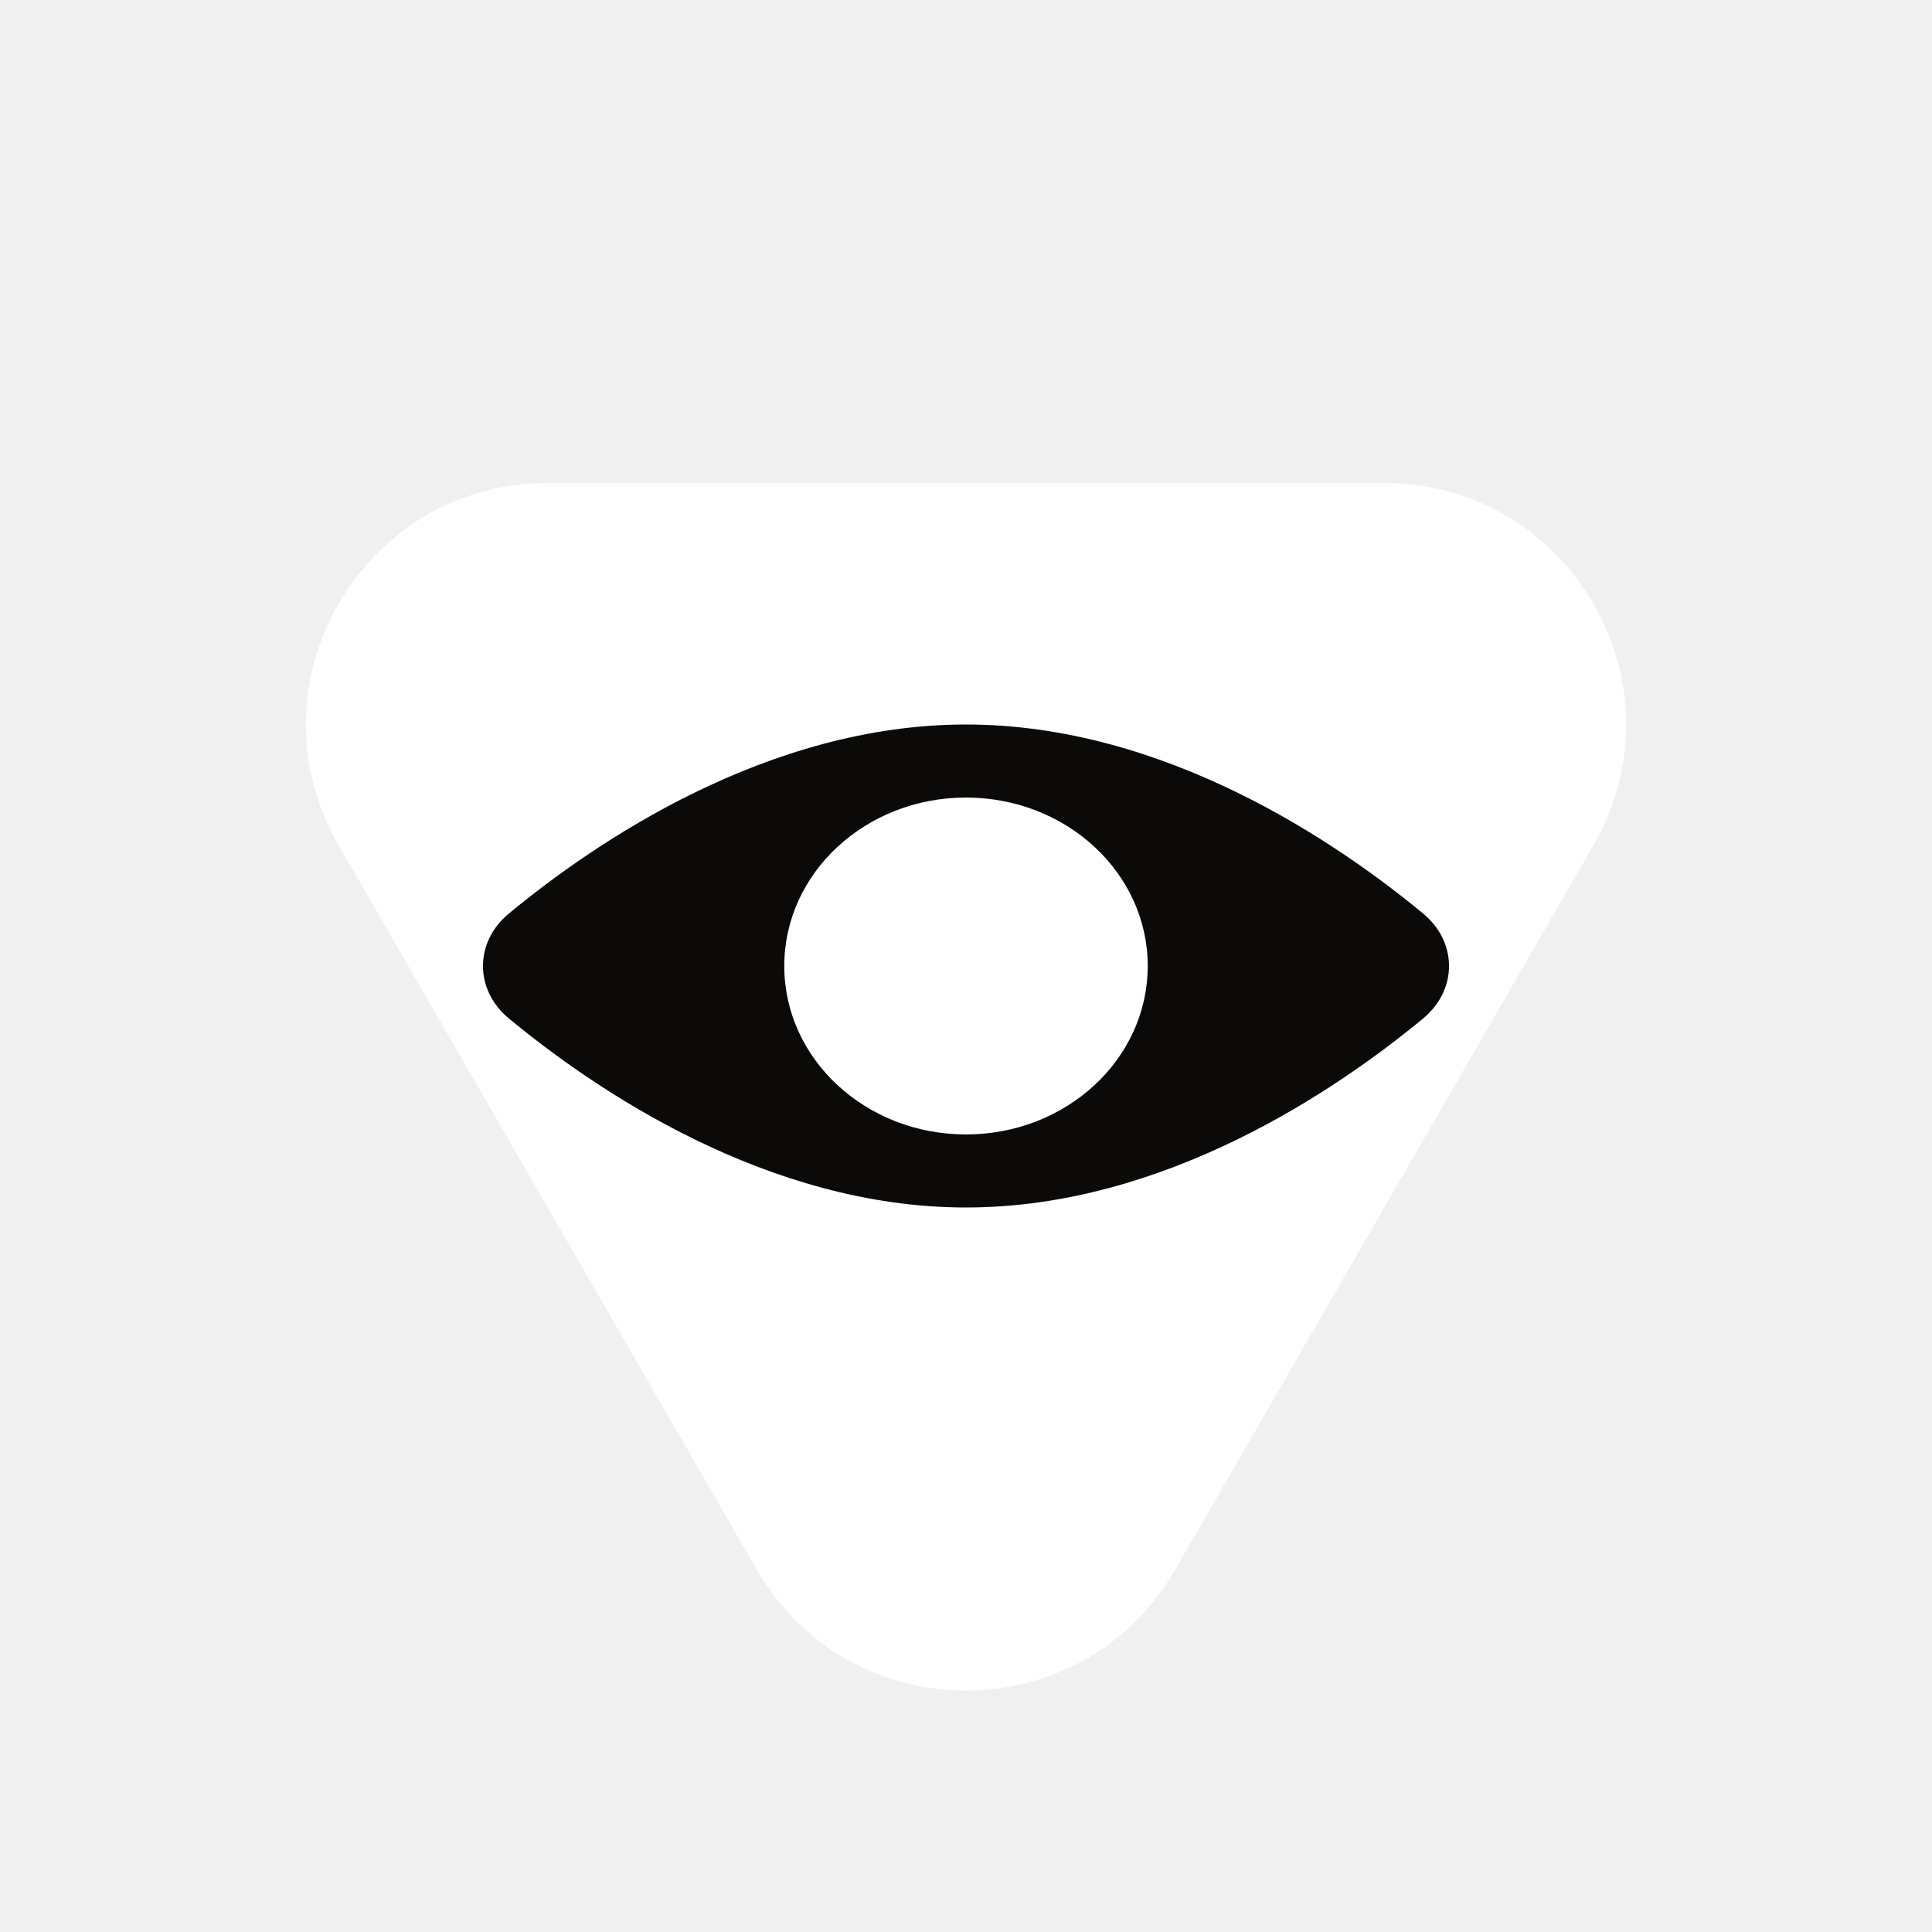
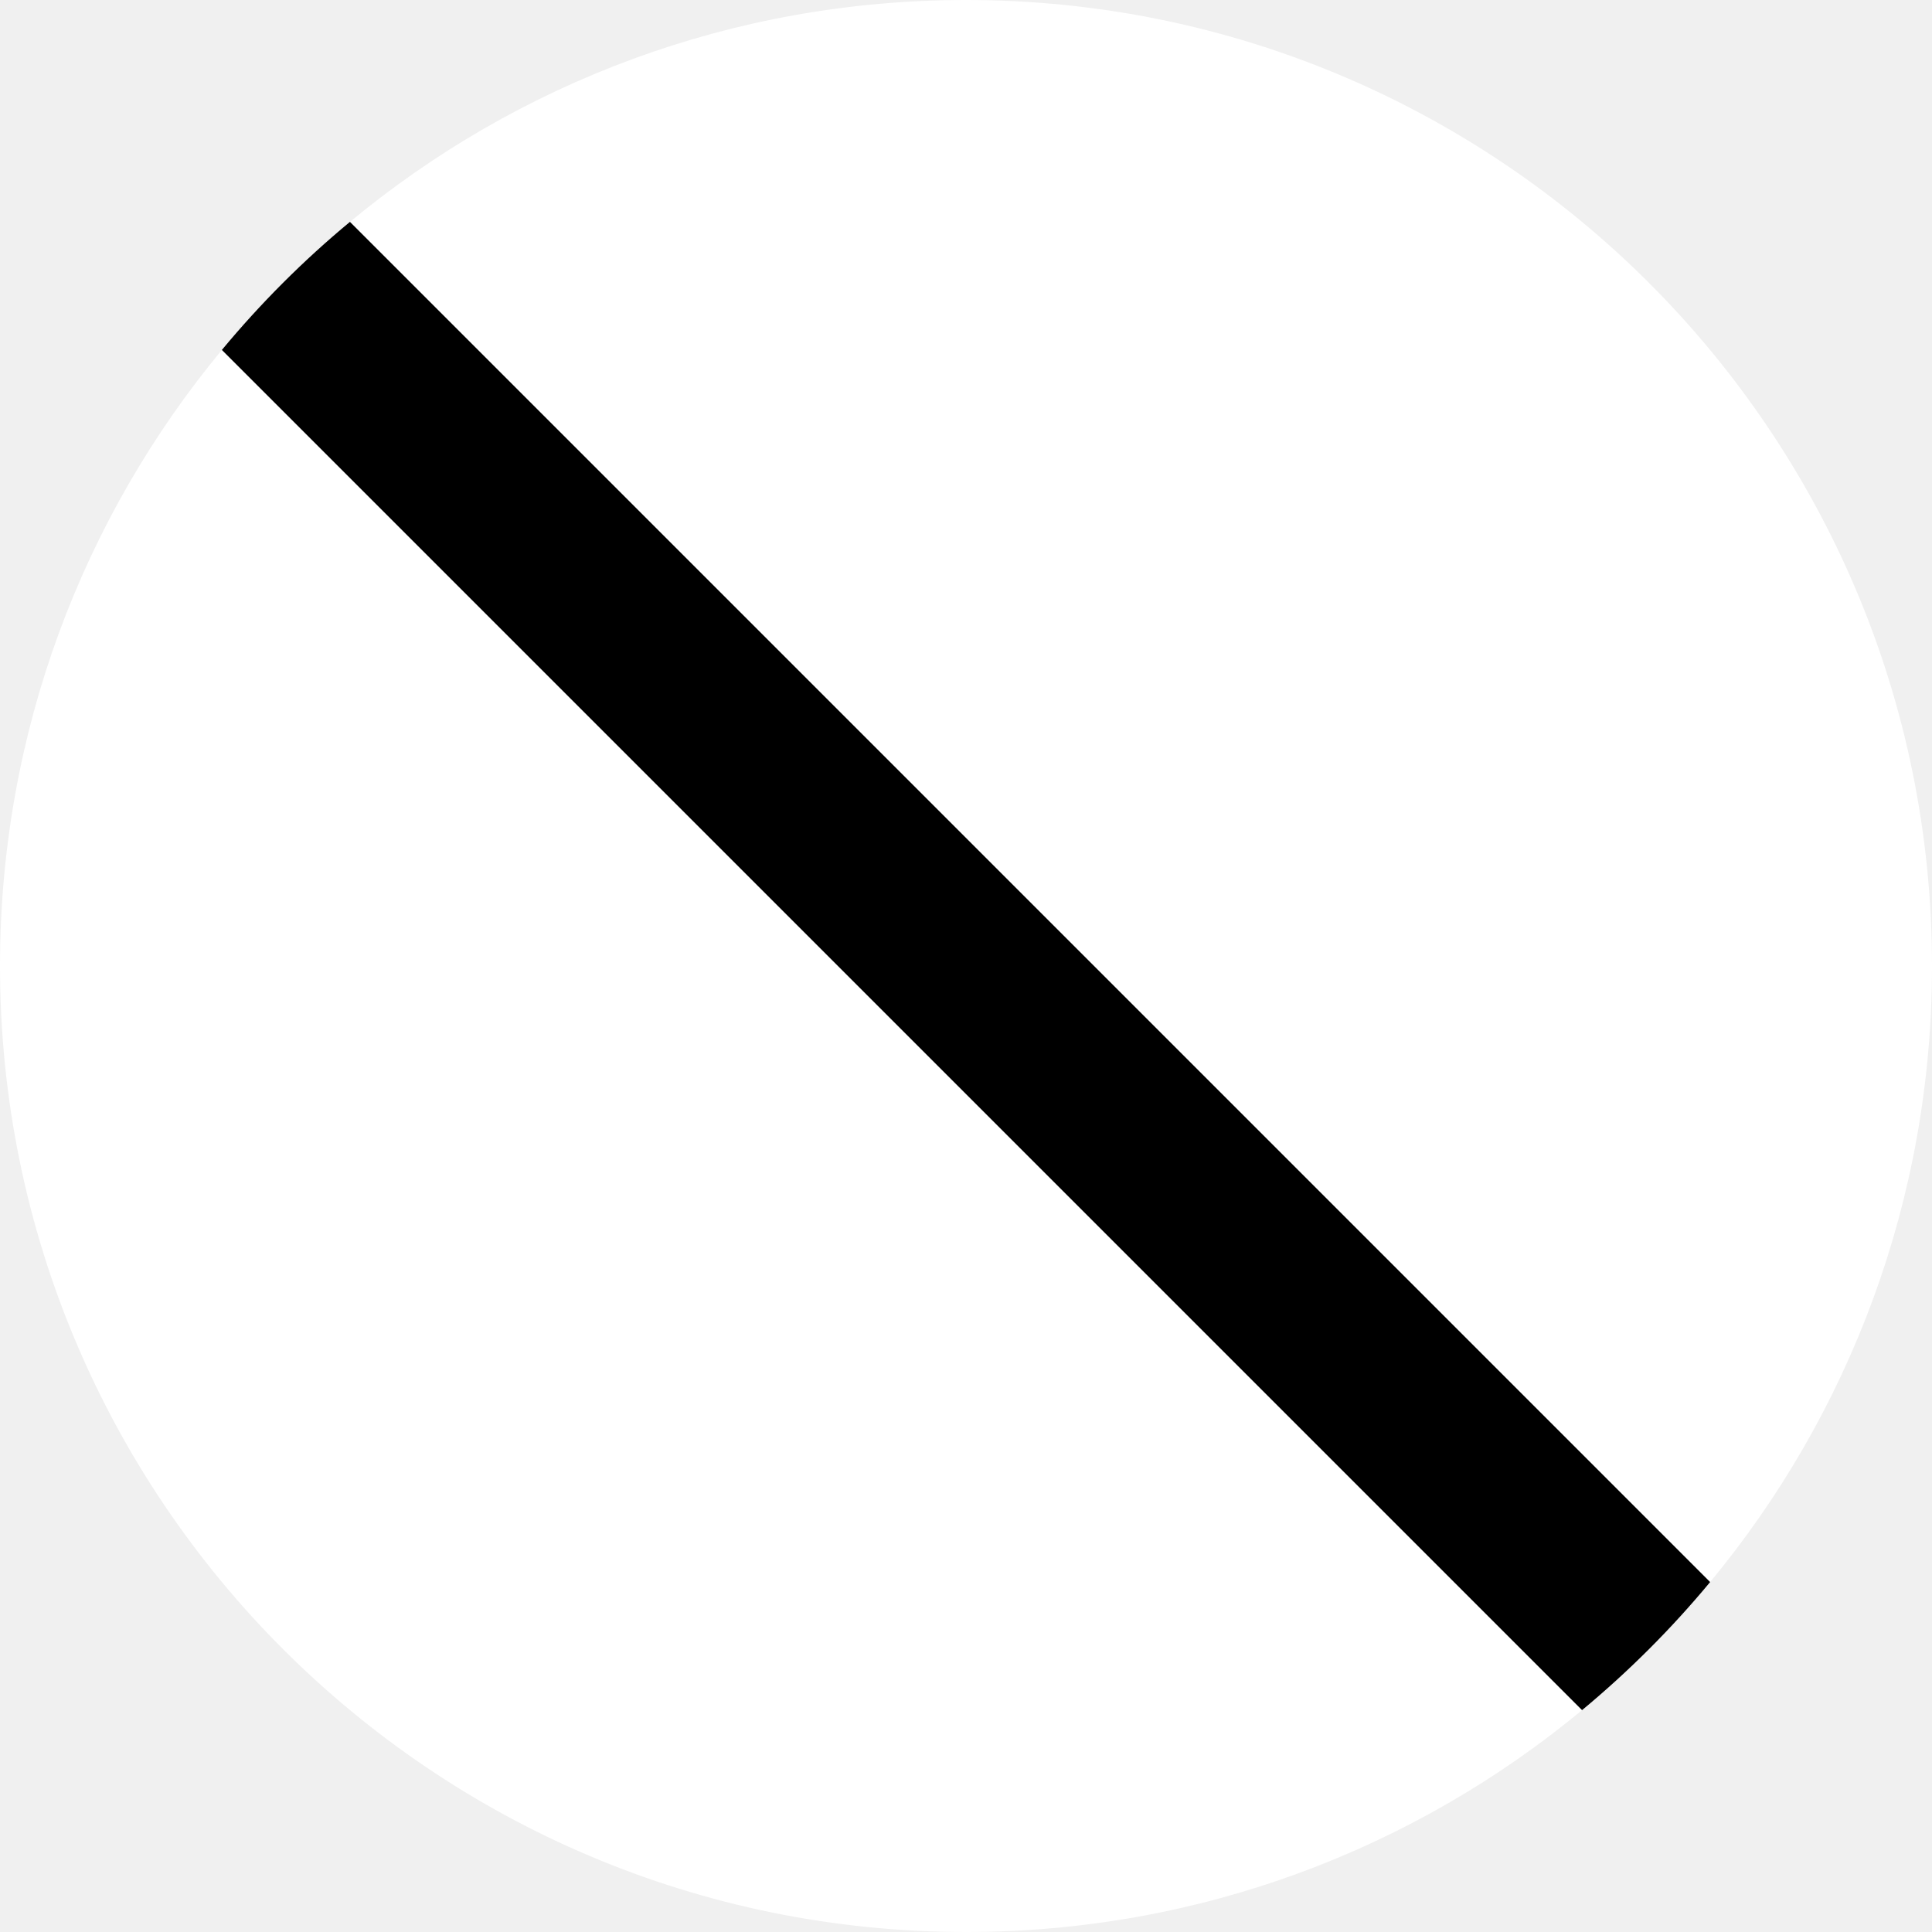
- <svg xmlns="http://www.w3.org/2000/svg" width="16" height="16" viewBox="0 0 16 16" fill="none">
-   <path d="M11.464 4C13.004 4 13.966 5.667 13.196 7L9.732 13C8.962 14.334 7.038 14.334 6.268 13L2.804 7C2.034 5.667 2.996 4 4.536 4L11.464 4Z" fill="#FFFFFF" />
-   <path fill-rule="evenodd" clip-rule="evenodd" d="M8 10C9.646 10 11.074 9.023 11.785 8.435C12.072 8.198 12.072 7.802 11.785 7.565C11.074 6.977 9.646 6 8 6C6.354 6 4.926 6.977 4.215 7.565C3.928 7.802 3.928 8.198 4.215 8.435C4.926 9.023 6.354 10 8 10ZM8 9.395C8.831 9.395 9.505 8.771 9.505 8C9.505 7.229 8.831 6.605 8 6.605C7.169 6.605 6.495 7.229 6.495 8C6.495 8.771 7.169 9.395 8 9.395Z" fill="#0C0A09" />
+ <svg xmlns="http://www.w3.org/2000/svg" width="38" height="38" viewBox="0 0 38 38" fill="none">
+   <path fill-rule="evenodd" clip-rule="evenodd" d="M31.117 33.636L4.364 6.883C1.638 10.172 0 14.395 0 19C0 29.493 8.507 38 19 38C23.605 38 27.828 36.361 31.117 33.636ZM33.636 31.117C23.188 20.669 6.883 4.364 6.883 4.364C10.172 1.638 14.395 0 19 0C29.493 0 38 8.507 38 19C38 23.605 36.362 27.828 33.636 31.117Z" fill="white" />
+   <path d="M6.883 4.364C5.967 5.123 5.124 5.967 4.364 6.883L31.117 33.636C32.033 32.876 32.877 32.033 33.636 31.117L6.883 4.364Z" fill="black" />
</svg>
